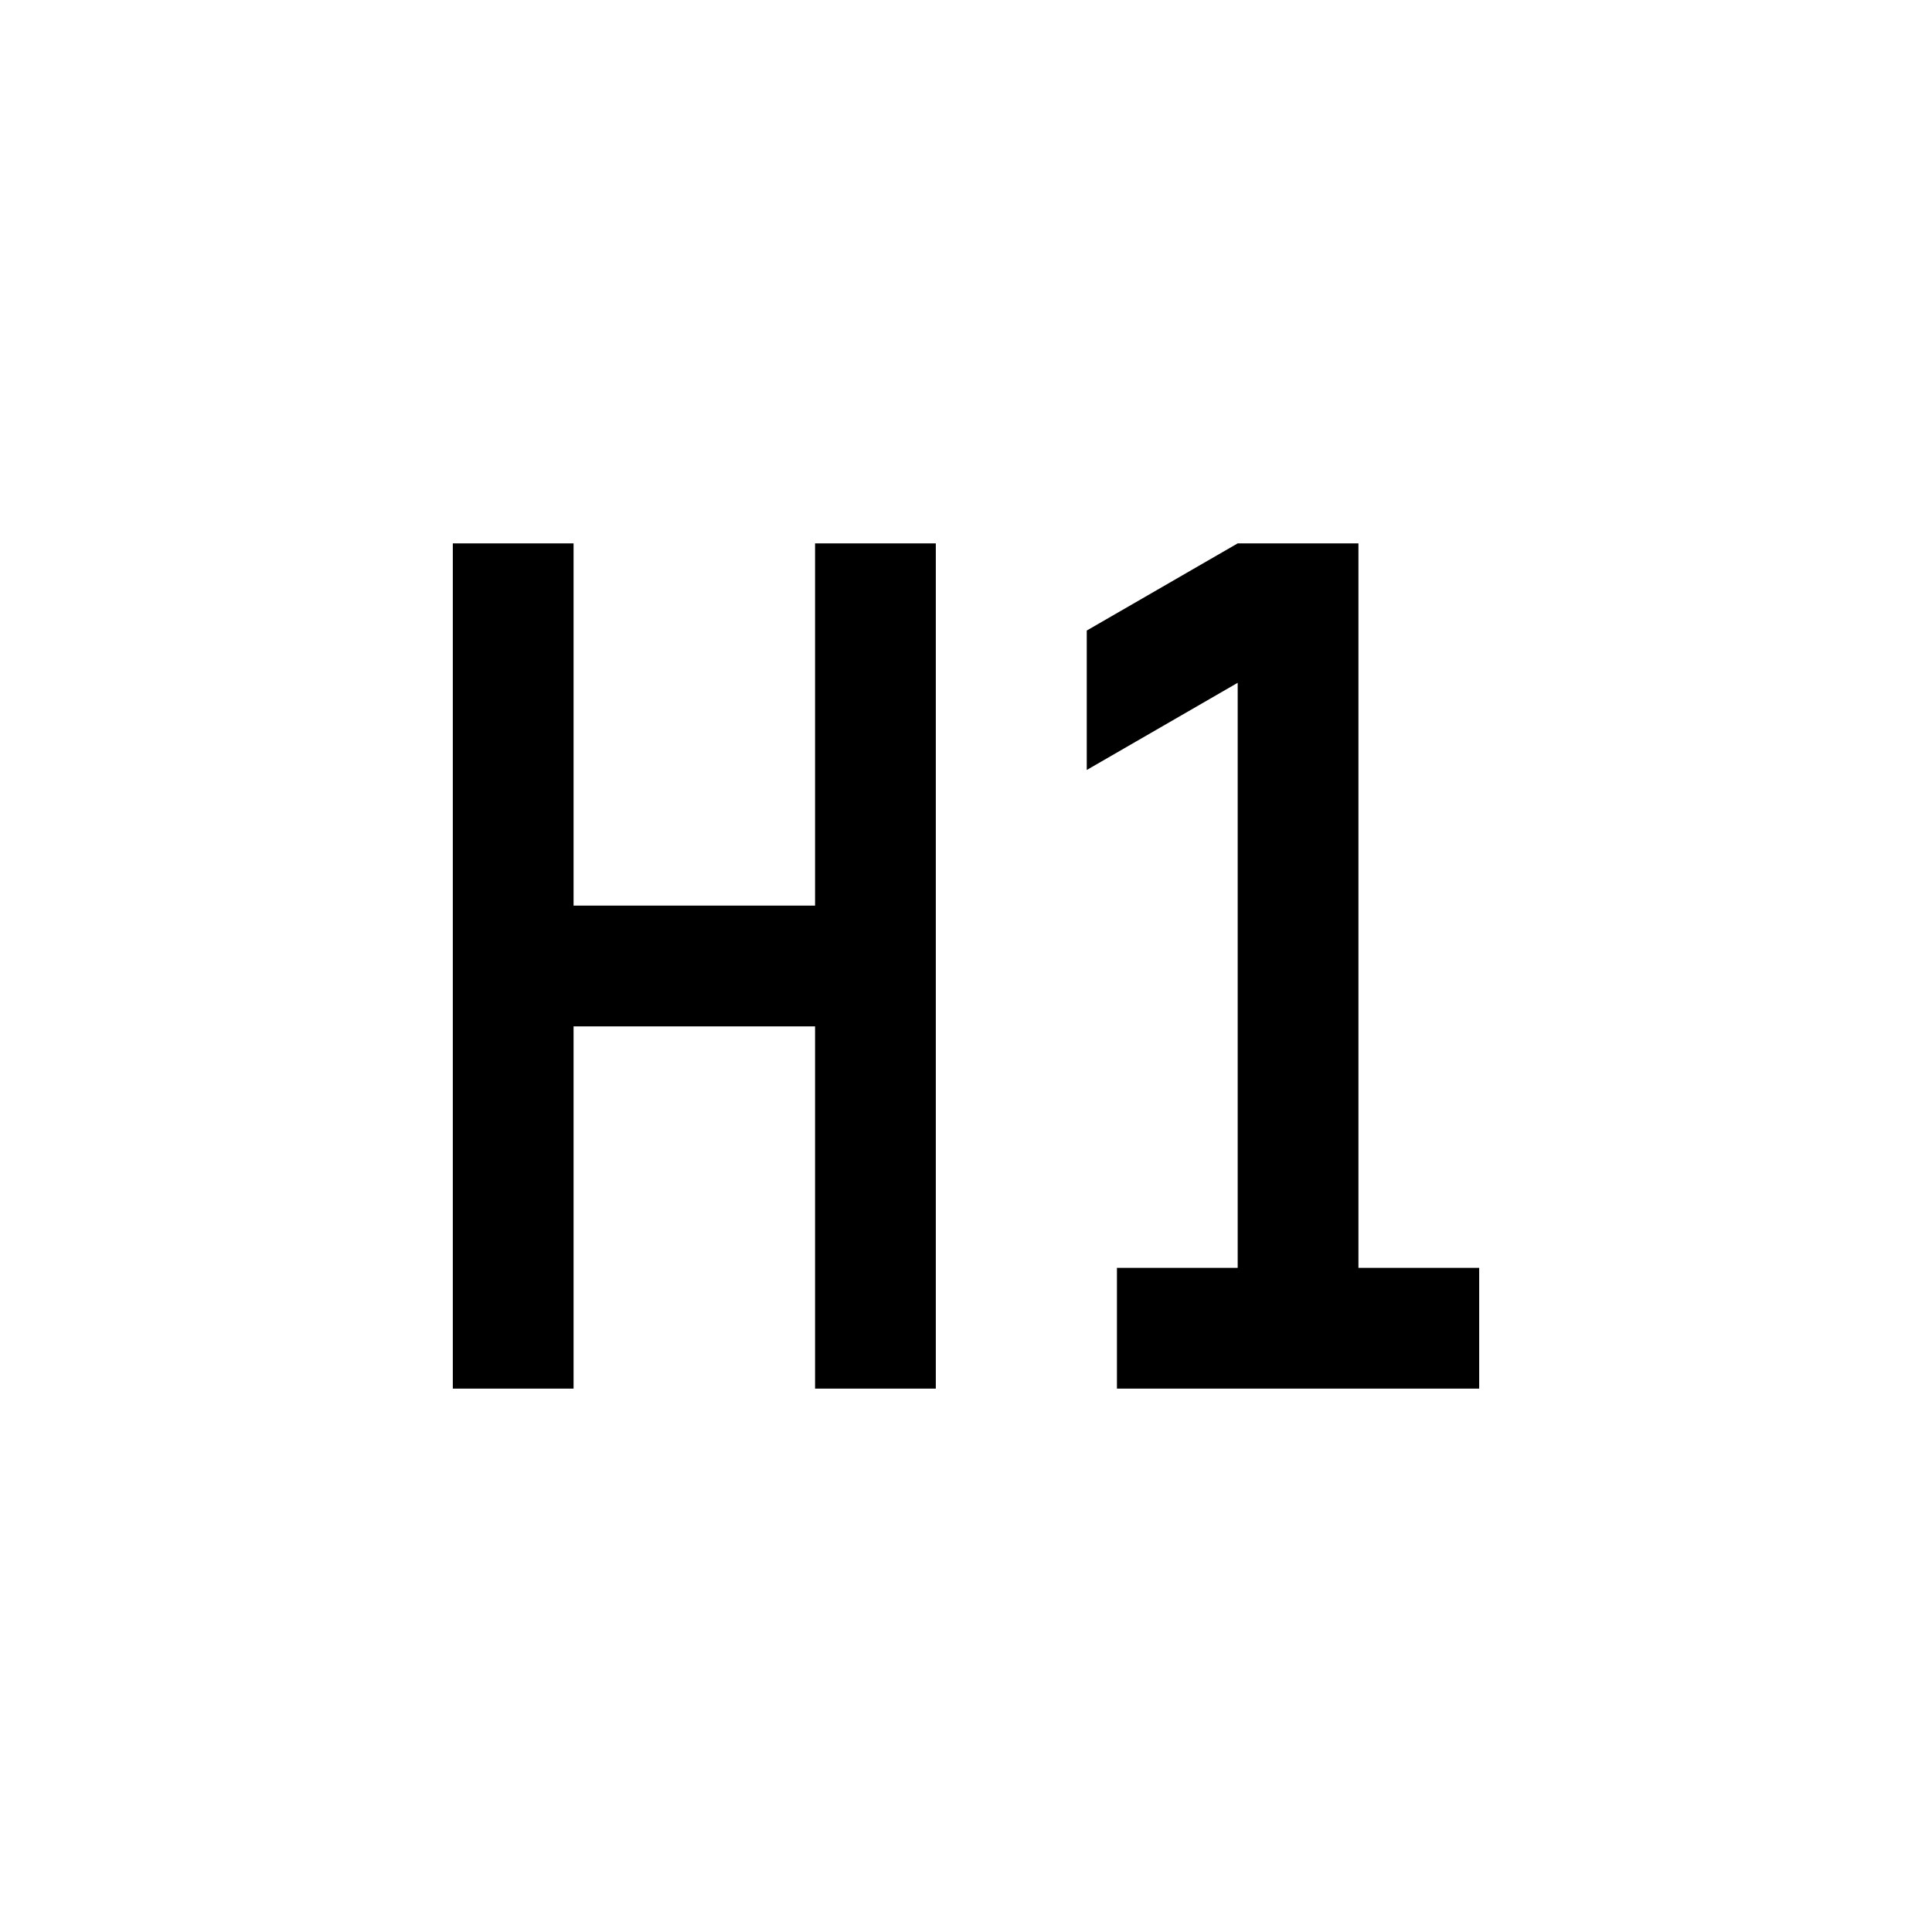
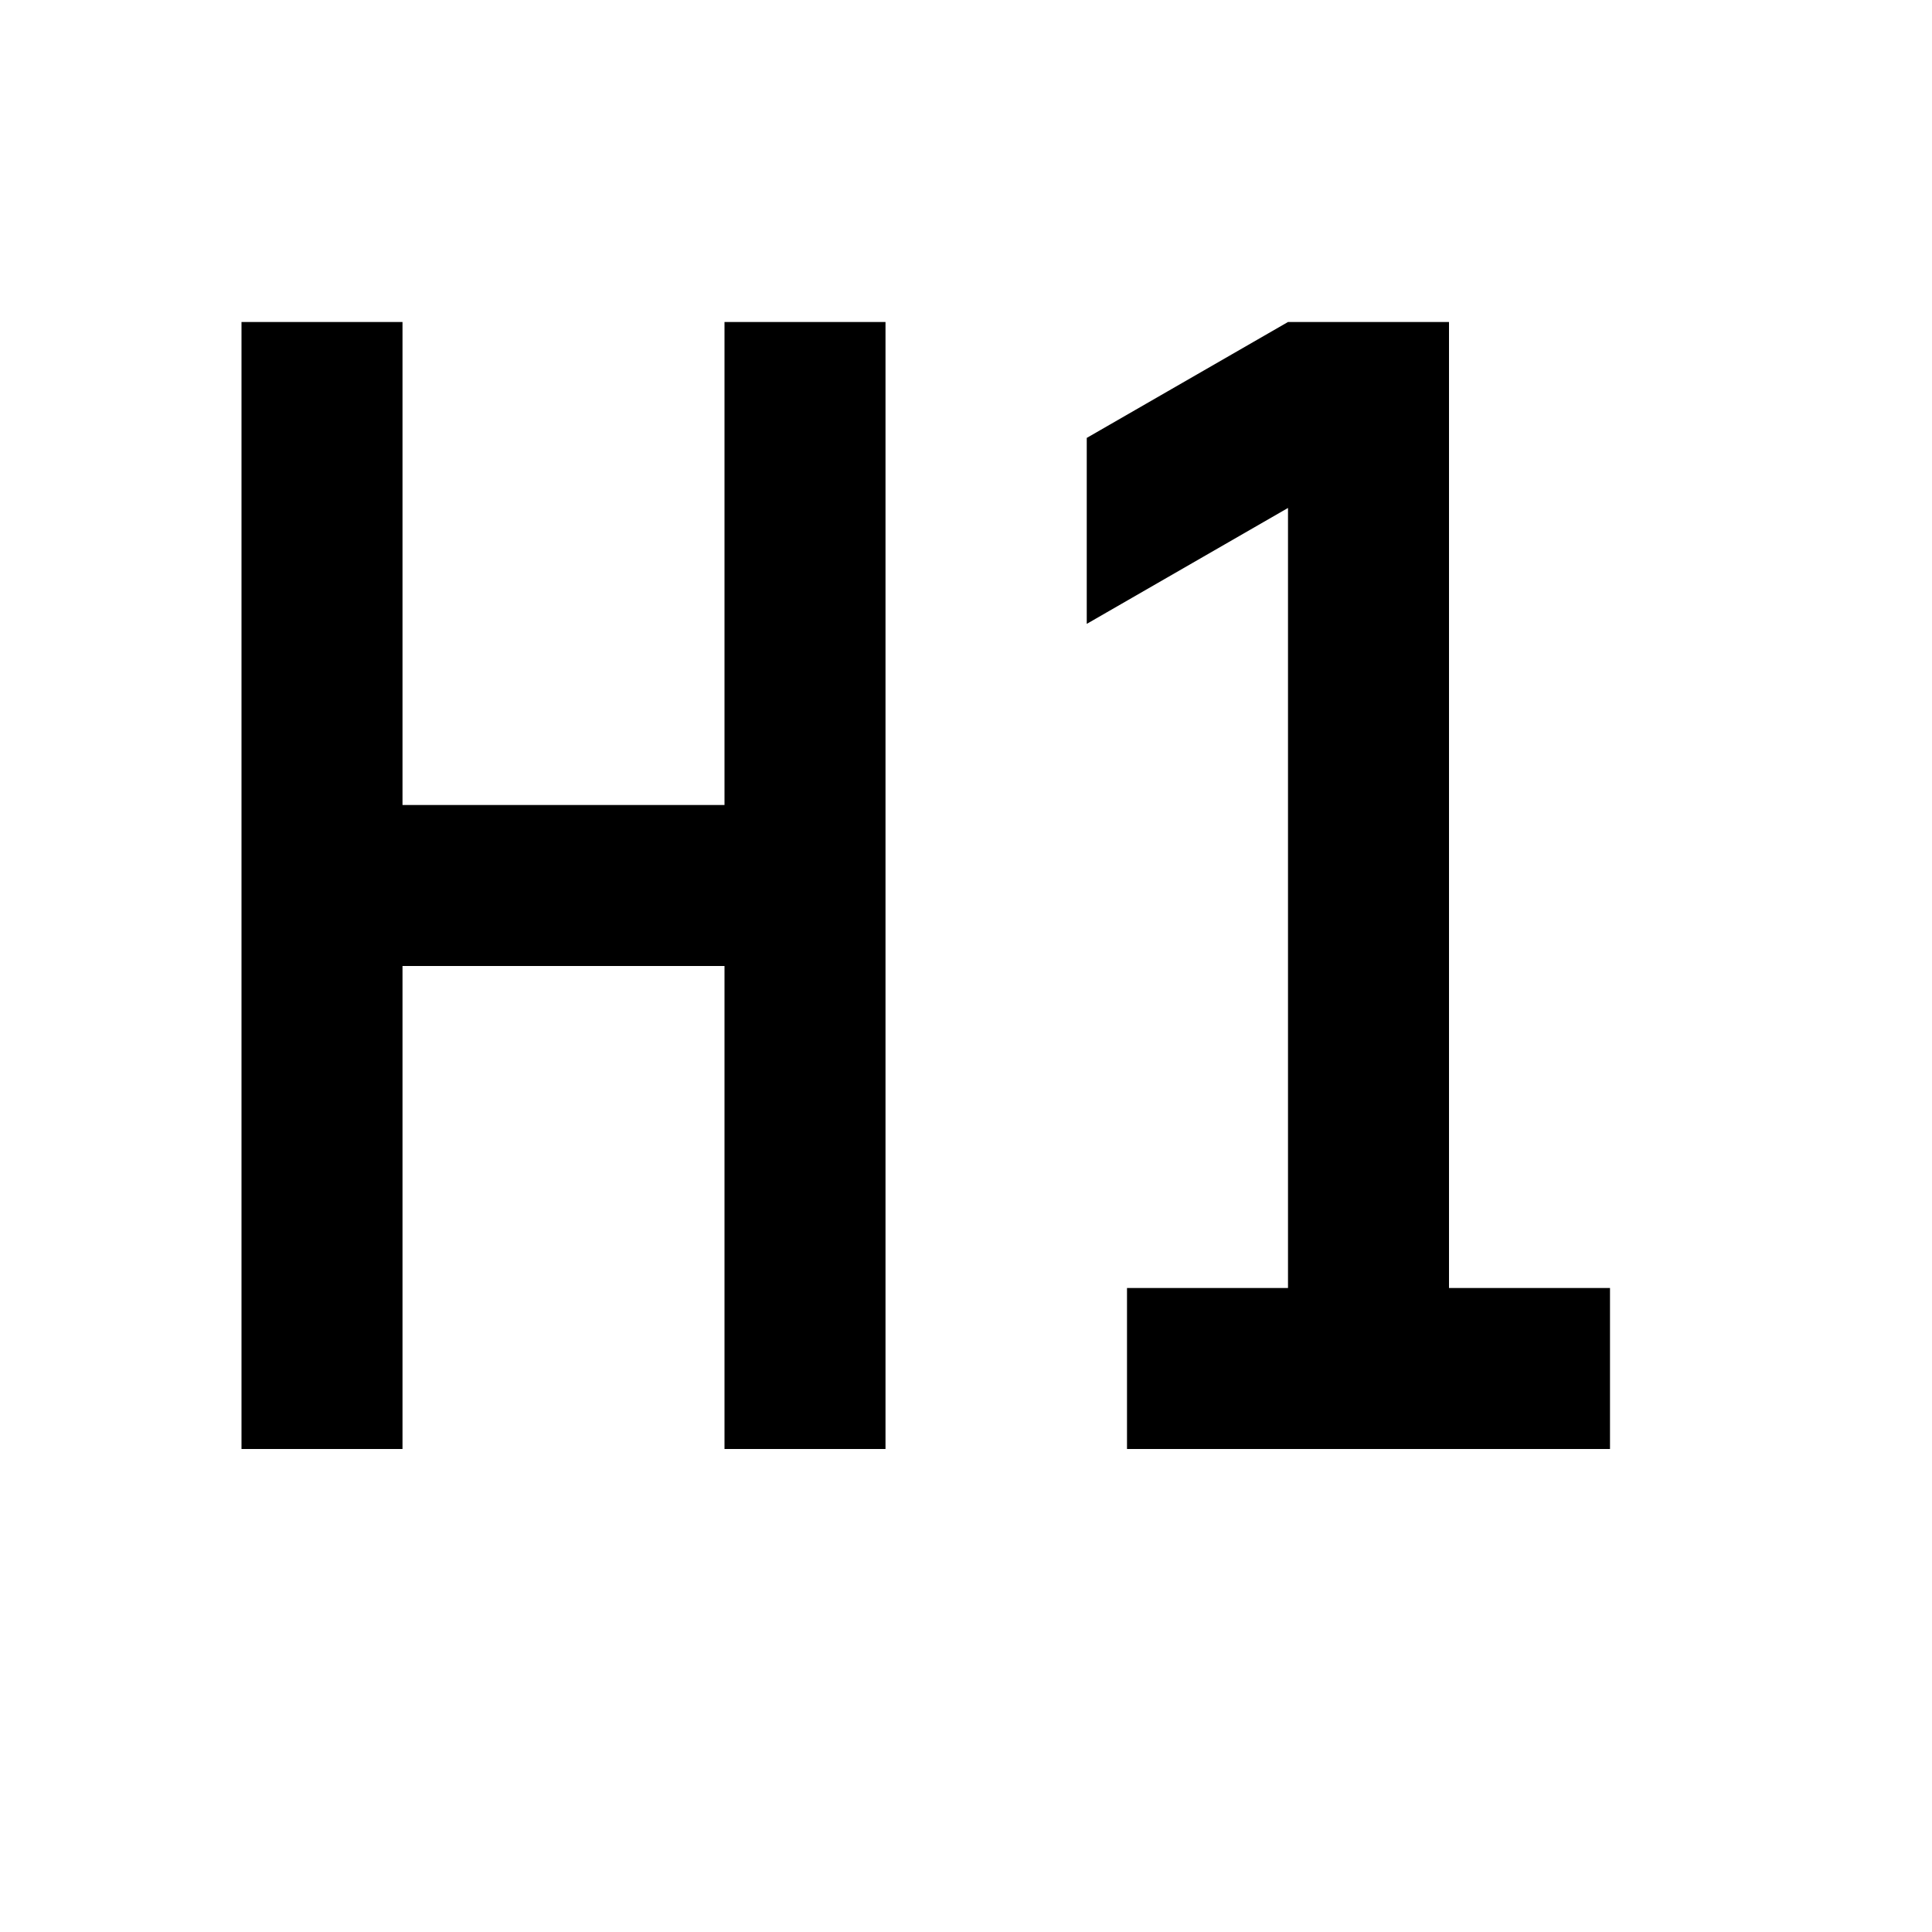
<svg xmlns="http://www.w3.org/2000/svg" width="24" height="24" viewBox="0 0 24 24" fill="none">
-   <path fill-rule="evenodd" clip-rule="evenodd" d="M7.125 6.75H5.625V17.25H7.125V12.75H10.125V17.25H11.625V6.75H10.125V11.25H7.125V6.75ZM13.875 15.75V17.25H18.375V15.75H16.875V6.75H15.375L13.5 7.833V9.565L15.375 8.482V15.75H13.875Z" fill="black" />
+   <path d="M3 4H5V10H9V4H11V18H9V12H5V18H3V4ZM14 18V16H16V6.31L13.5 7.75V5.44L16 4H18V16H20V18H14Z" fill="black" />
</svg>
